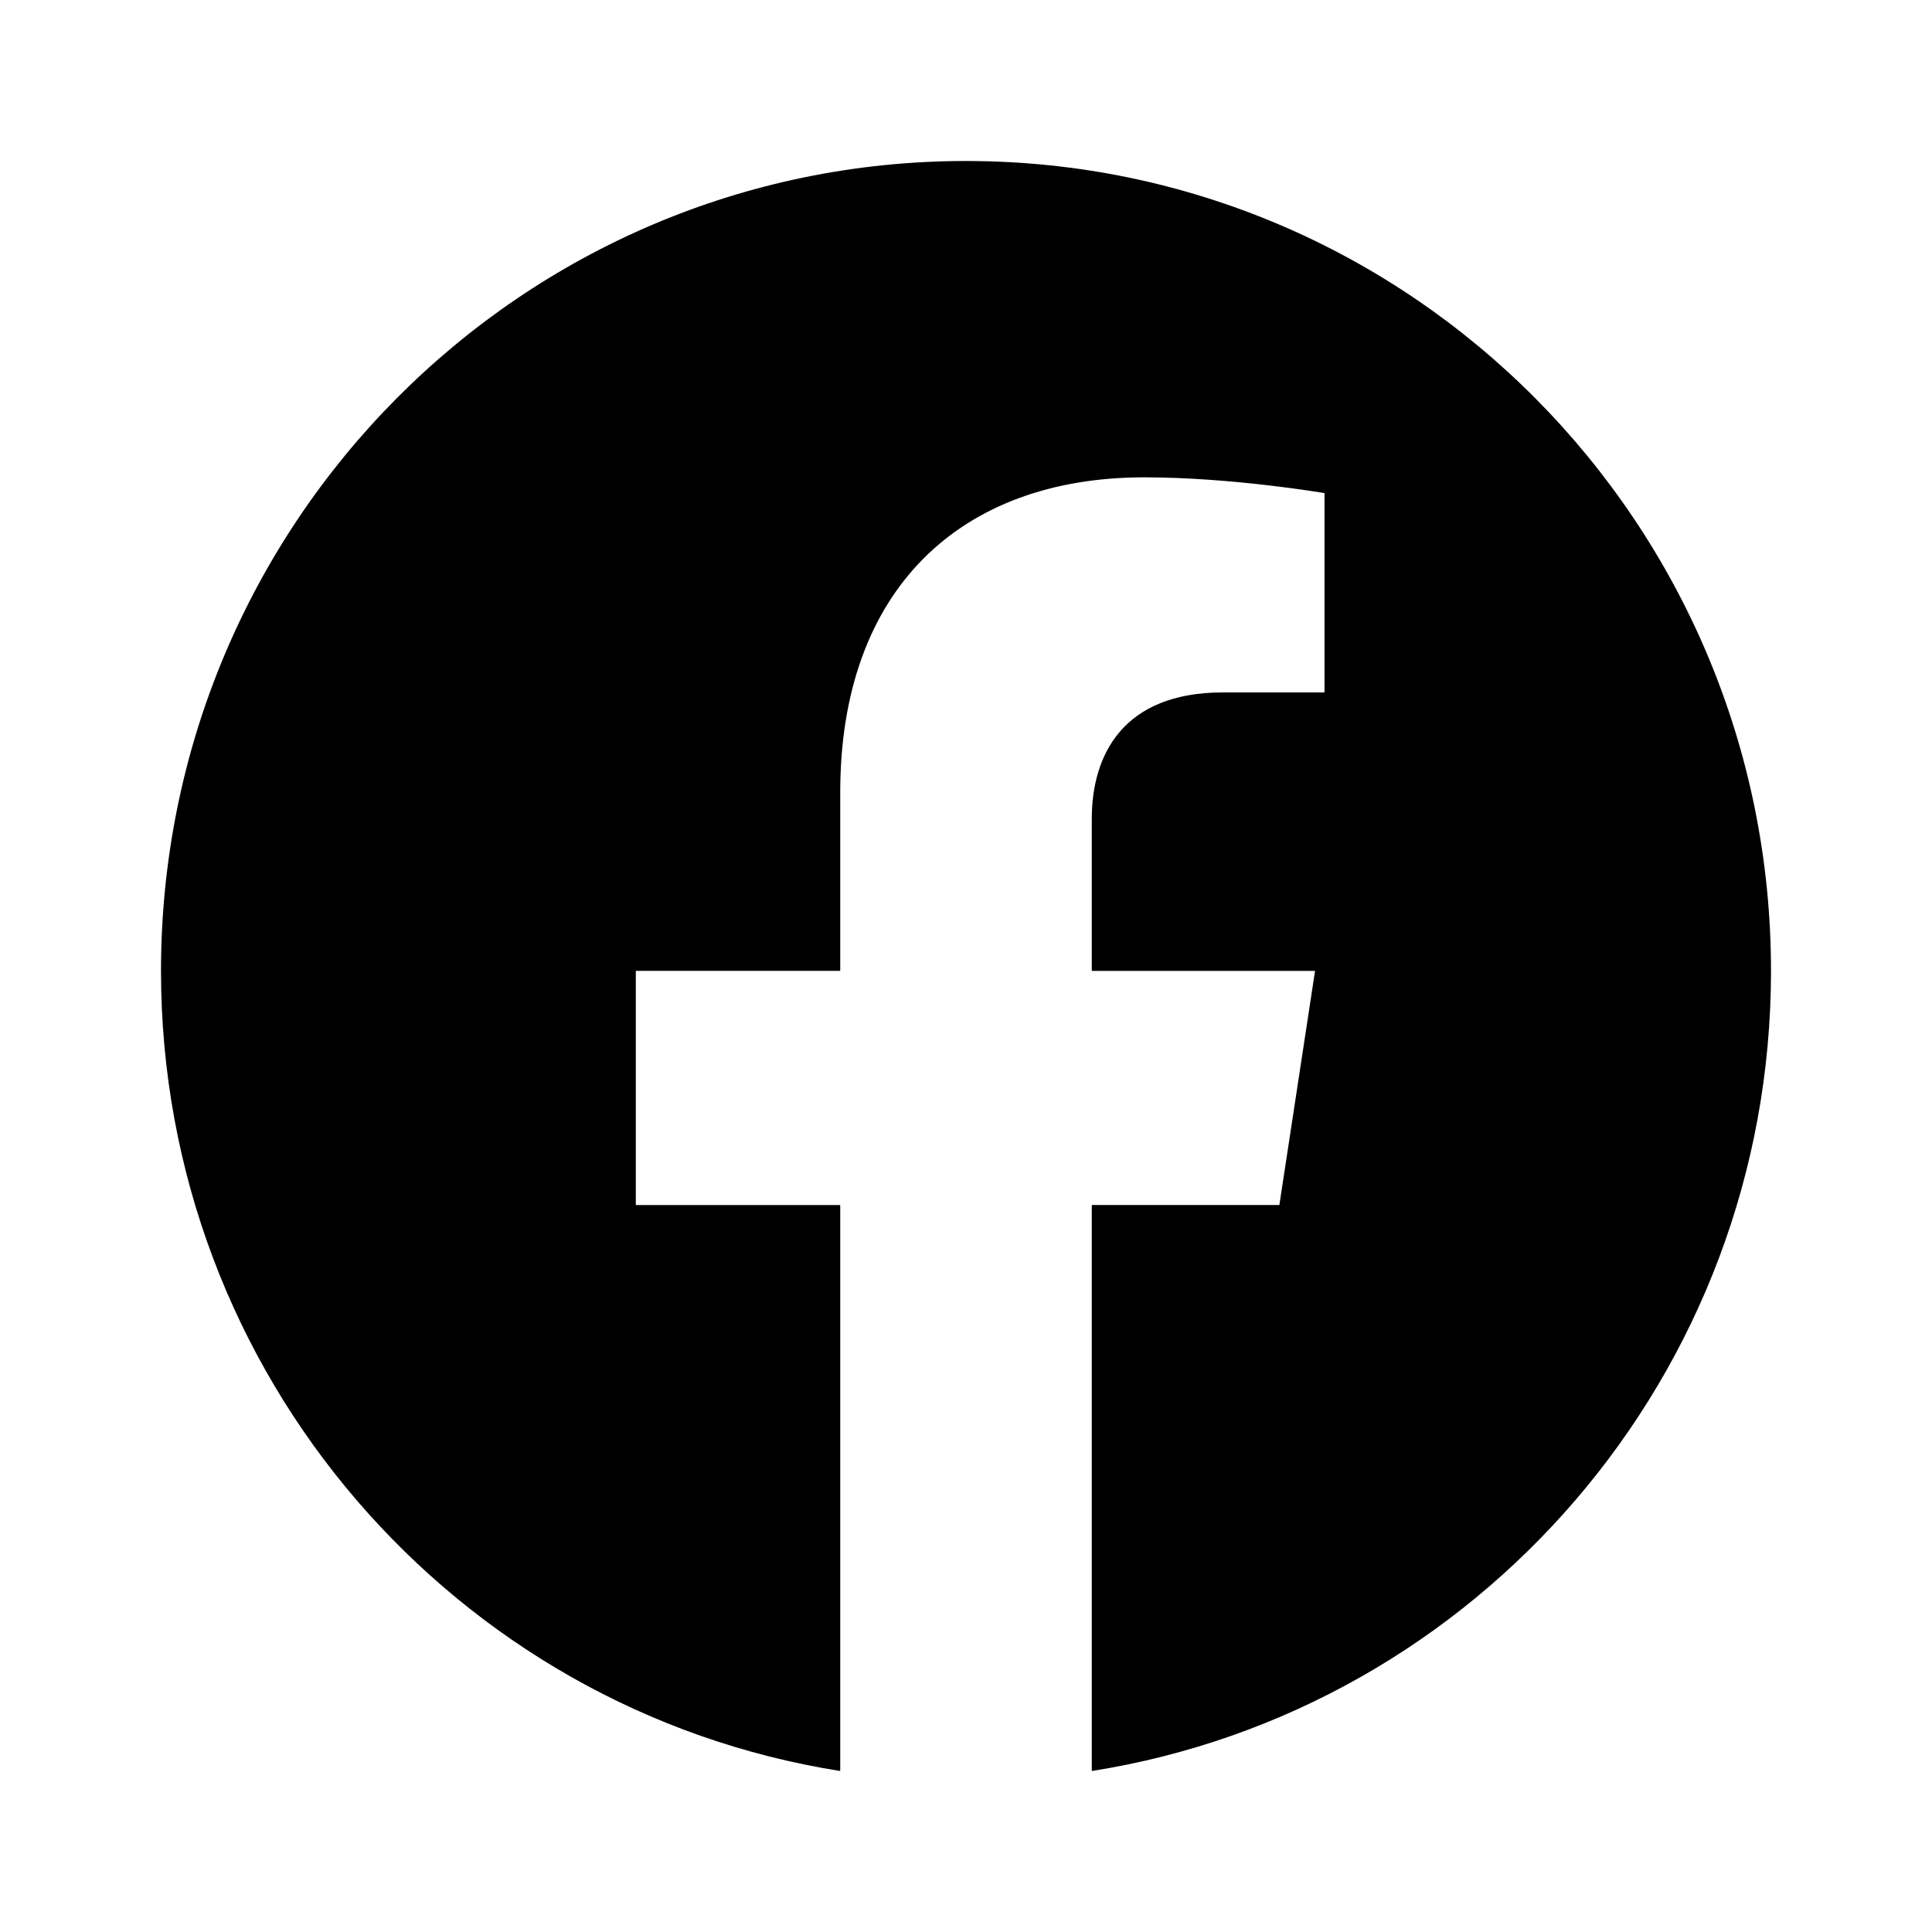
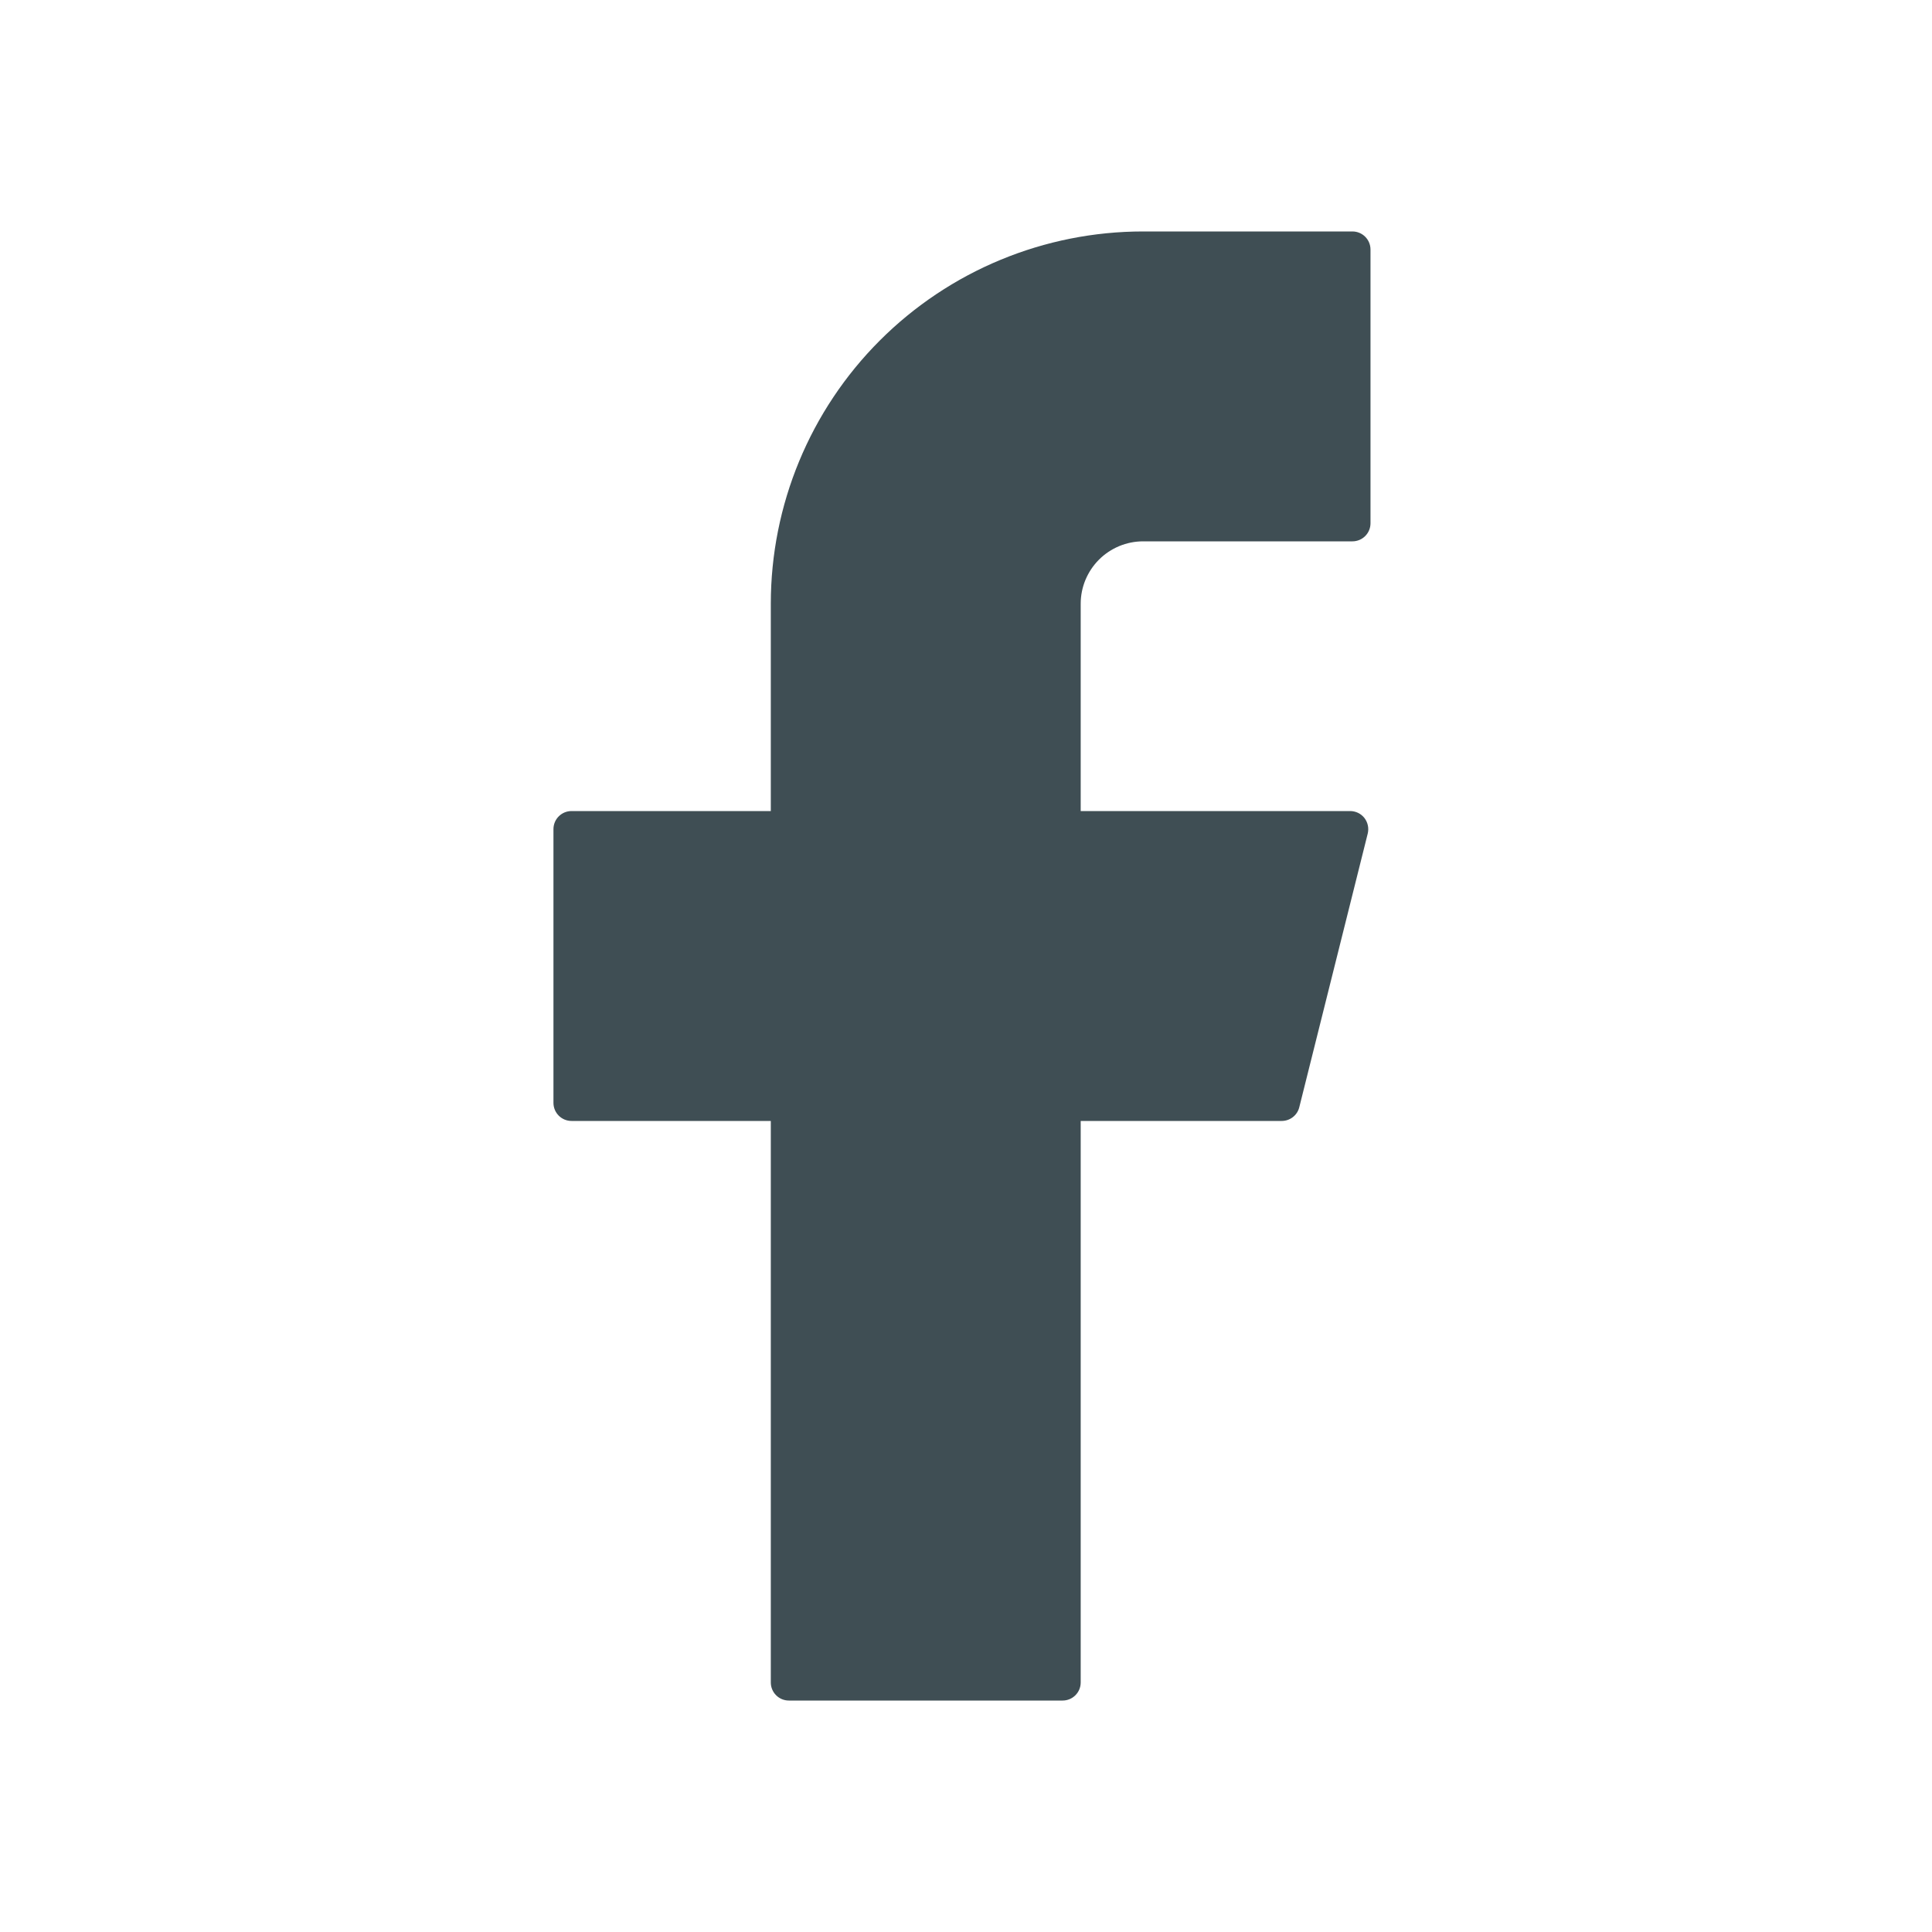
- <svg xmlns="http://www.w3.org/2000/svg" width="30" height="30" viewBox="0 0 30 30">
-   <path d="M27.5 15.076C27.5 8.13 21.904 2.5 15 2.5C8.096 2.5 2.5 8.13 2.5 15.076C2.5 21.354 7.07 26.557 13.047 27.5V18.712H9.873V15.075H13.047V12.305C13.047 9.153 14.912 7.412 17.768 7.412C19.135 7.412 20.567 7.657 20.567 7.657V10.752H18.989C17.437 10.752 16.953 11.723 16.953 12.717V15.076H20.42L19.866 18.711H16.953V27.5C22.93 26.557 27.5 21.354 27.5 15.076Z" />
+ <svg xmlns="http://www.w3.org/2000/svg" width="30" height="30" viewBox="0 0 30 30" fill="none">
+   <path d="M17.75 3.594C16.217 3.594 14.746 4.203 13.662 5.287C12.578 6.371 11.969 7.842 11.969 9.375V12.594H8.875C8.72 12.594 8.594 12.719 8.594 12.875V17.125C8.594 17.28 8.719 17.406 8.875 17.406H11.969V26.125C11.969 26.28 12.094 26.406 12.25 26.406H16.5C16.655 26.406 16.781 26.281 16.781 26.125V17.406H19.902C20.031 17.406 20.144 17.319 20.175 17.194L21.238 12.944C21.248 12.902 21.249 12.859 21.24 12.817C21.231 12.775 21.213 12.736 21.187 12.702C21.16 12.668 21.127 12.641 21.088 12.622C21.05 12.604 21.008 12.594 20.965 12.594H16.781V9.375C16.781 9.248 16.806 9.122 16.855 9.004C16.904 8.887 16.975 8.78 17.065 8.69C17.155 8.6 17.262 8.529 17.379 8.48C17.497 8.431 17.623 8.406 17.75 8.406H21C21.155 8.406 21.281 8.281 21.281 8.125V3.875C21.281 3.72 21.156 3.594 21 3.594H17.75Z" fill="#3F4E54" />
</svg>
